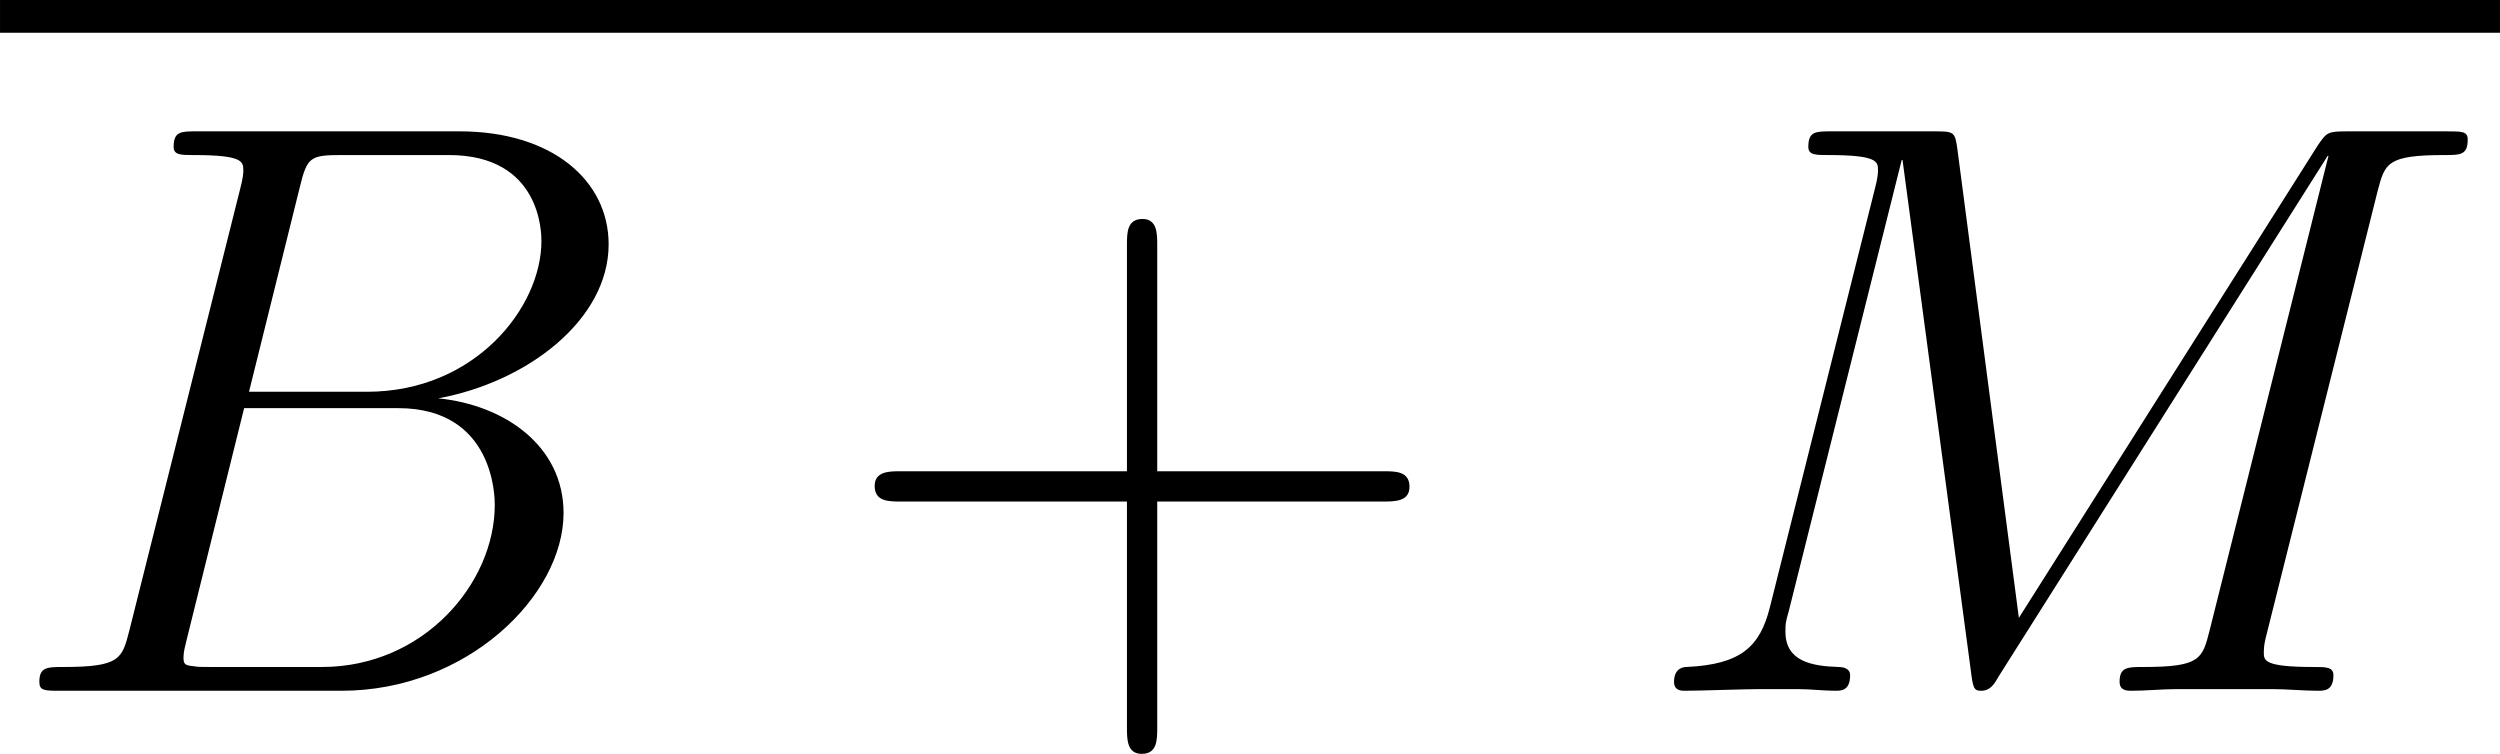
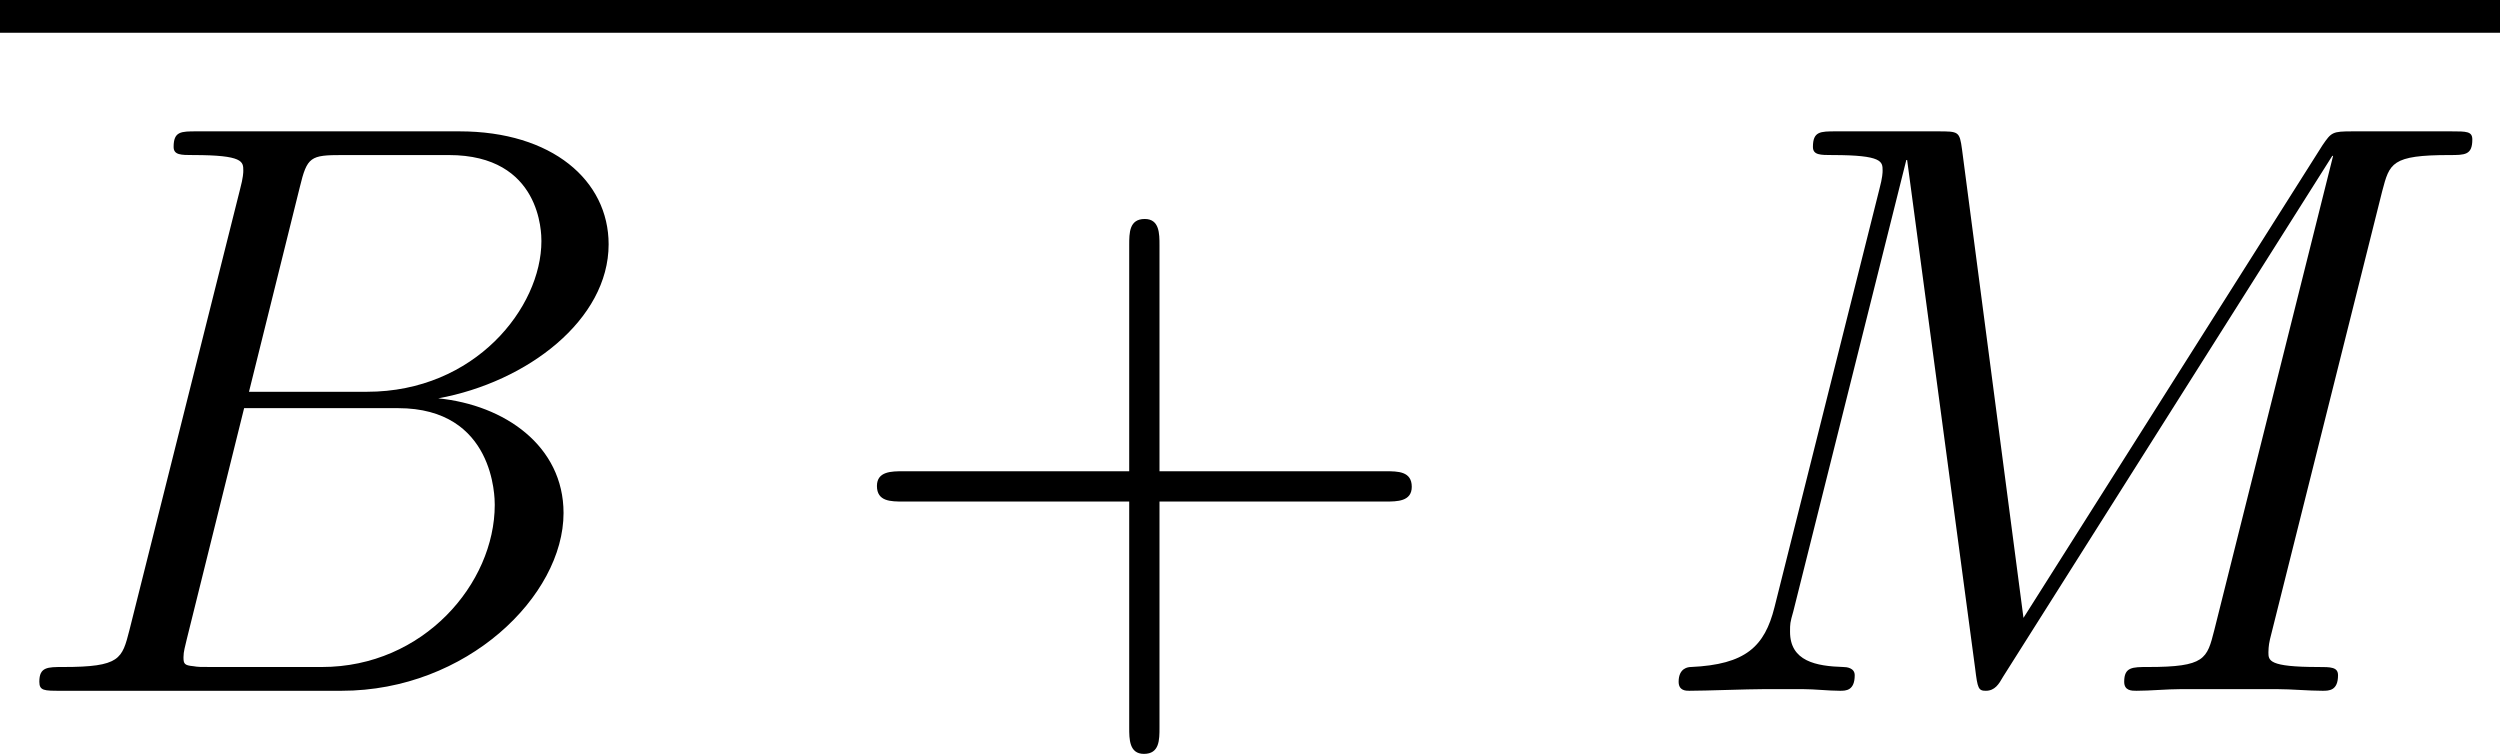
- <svg xmlns="http://www.w3.org/2000/svg" xmlns:xlink="http://www.w3.org/1999/xlink" height="13.19pt" version="1.1" viewBox="214.882 83.268 36.488 10.992" width="43.785pt">
+ <svg xmlns="http://www.w3.org/2000/svg" xmlns:xlink="http://www.w3.org/1999/xlink" height="13.194pt" version="1.1" viewBox="214.882 83.268 36.488 10.995" width="43.785pt">
  <defs>
    <path d="M4.376 -7.352C4.483 -7.795 4.531 -7.819 4.997 -7.819H6.551C7.902 -7.819 7.902 -6.671 7.902 -6.563C7.902 -5.595 6.934 -4.364 5.356 -4.364H3.634L4.376 -7.352ZM6.396 -4.268C7.699 -4.507 8.883 -5.416 8.883 -6.516C8.883 -7.448 8.058 -8.165 6.707 -8.165H2.869C2.642 -8.165 2.534 -8.165 2.534 -7.938C2.534 -7.819 2.642 -7.819 2.821 -7.819C3.551 -7.819 3.551 -7.723 3.551 -7.592C3.551 -7.568 3.551 -7.496 3.503 -7.317L1.889 -0.885C1.781 -0.466 1.757 -0.347 0.921 -0.347C0.693 -0.347 0.574 -0.347 0.574 -0.132C0.574 0 0.646 0 0.885 0H4.985C6.814 0 8.225 -1.387 8.225 -2.594C8.225 -3.575 7.364 -4.172 6.396 -4.268ZM4.698 -0.347H3.084C2.917 -0.347 2.893 -0.347 2.821 -0.359C2.69 -0.371 2.678 -0.395 2.678 -0.49C2.678 -0.574 2.702 -0.646 2.726 -0.753L3.563 -4.125H5.81C7.221 -4.125 7.221 -2.809 7.221 -2.714C7.221 -1.566 6.181 -0.347 4.698 -0.347Z" id="g0-66" />
    <path d="M10.855 -7.293C10.963 -7.699 10.987 -7.819 11.836 -7.819C12.063 -7.819 12.17 -7.819 12.17 -8.046C12.17 -8.165 12.087 -8.165 11.86 -8.165H10.425C10.126 -8.165 10.114 -8.153 9.983 -7.962L5.619 -1.064L4.722 -7.902C4.686 -8.165 4.674 -8.165 4.364 -8.165H2.881C2.654 -8.165 2.546 -8.165 2.546 -7.938C2.546 -7.819 2.654 -7.819 2.833 -7.819C3.563 -7.819 3.563 -7.723 3.563 -7.592C3.563 -7.568 3.563 -7.496 3.515 -7.317L1.985 -1.219C1.841 -0.646 1.566 -0.383 0.765 -0.347C0.729 -0.347 0.586 -0.335 0.586 -0.132C0.586 0 0.693 0 0.741 0C0.98 0 1.59 -0.024 1.829 -0.024H2.403C2.57 -0.024 2.774 0 2.941 0C3.025 0 3.156 0 3.156 -0.227C3.156 -0.335 3.037 -0.347 2.989 -0.347C2.594 -0.359 2.212 -0.43 2.212 -0.861C2.212 -0.98 2.212 -0.992 2.26 -1.16L3.909 -7.747H3.921L4.914 -0.323C4.949 -0.036 4.961 0 5.069 0C5.2 0 5.26 -0.096 5.32 -0.203L10.126 -7.807H10.138L8.404 -0.885C8.297 -0.466 8.273 -0.347 7.436 -0.347C7.209 -0.347 7.089 -0.347 7.089 -0.132C7.089 0 7.197 0 7.269 0C7.472 0 7.711 -0.024 7.914 -0.024H9.325C9.528 -0.024 9.779 0 9.983 0C10.078 0 10.21 0 10.21 -0.227C10.21 -0.347 10.102 -0.347 9.923 -0.347C9.194 -0.347 9.194 -0.442 9.194 -0.562C9.194 -0.574 9.194 -0.658 9.217 -0.753L10.855 -7.293Z" id="g0-77" />
    <path d="M4.77 -2.762H8.07C8.237 -2.762 8.452 -2.762 8.452 -2.977C8.452 -3.204 8.249 -3.204 8.07 -3.204H4.77V-6.504C4.77 -6.671 4.77 -6.886 4.555 -6.886C4.328 -6.886 4.328 -6.683 4.328 -6.504V-3.204H1.028C0.861 -3.204 0.646 -3.204 0.646 -2.989C0.646 -2.762 0.849 -2.762 1.028 -2.762H4.328V0.538C4.328 0.705 4.328 0.921 4.543 0.921C4.77 0.921 4.77 0.717 4.77 0.538V-2.762Z" id="g1-43" />
  </defs>
  <g id="page1">
    <rect height="0.478" width="36.488" x="214.882" y="83.268" />
    <use x="214.882" xlink:href="#g0-66" y="93.35" />
-     <use x="227.002" xlink:href="#g1-43" y="93.35" />
-     <use x="238.729" xlink:href="#g0-77" y="93.35" />
+     <use x="227.035" xlink:href="#g1-43" y="93.35" />
+     <use x="238.796" xlink:href="#g0-77" y="93.35" />
  </g>
</svg>
